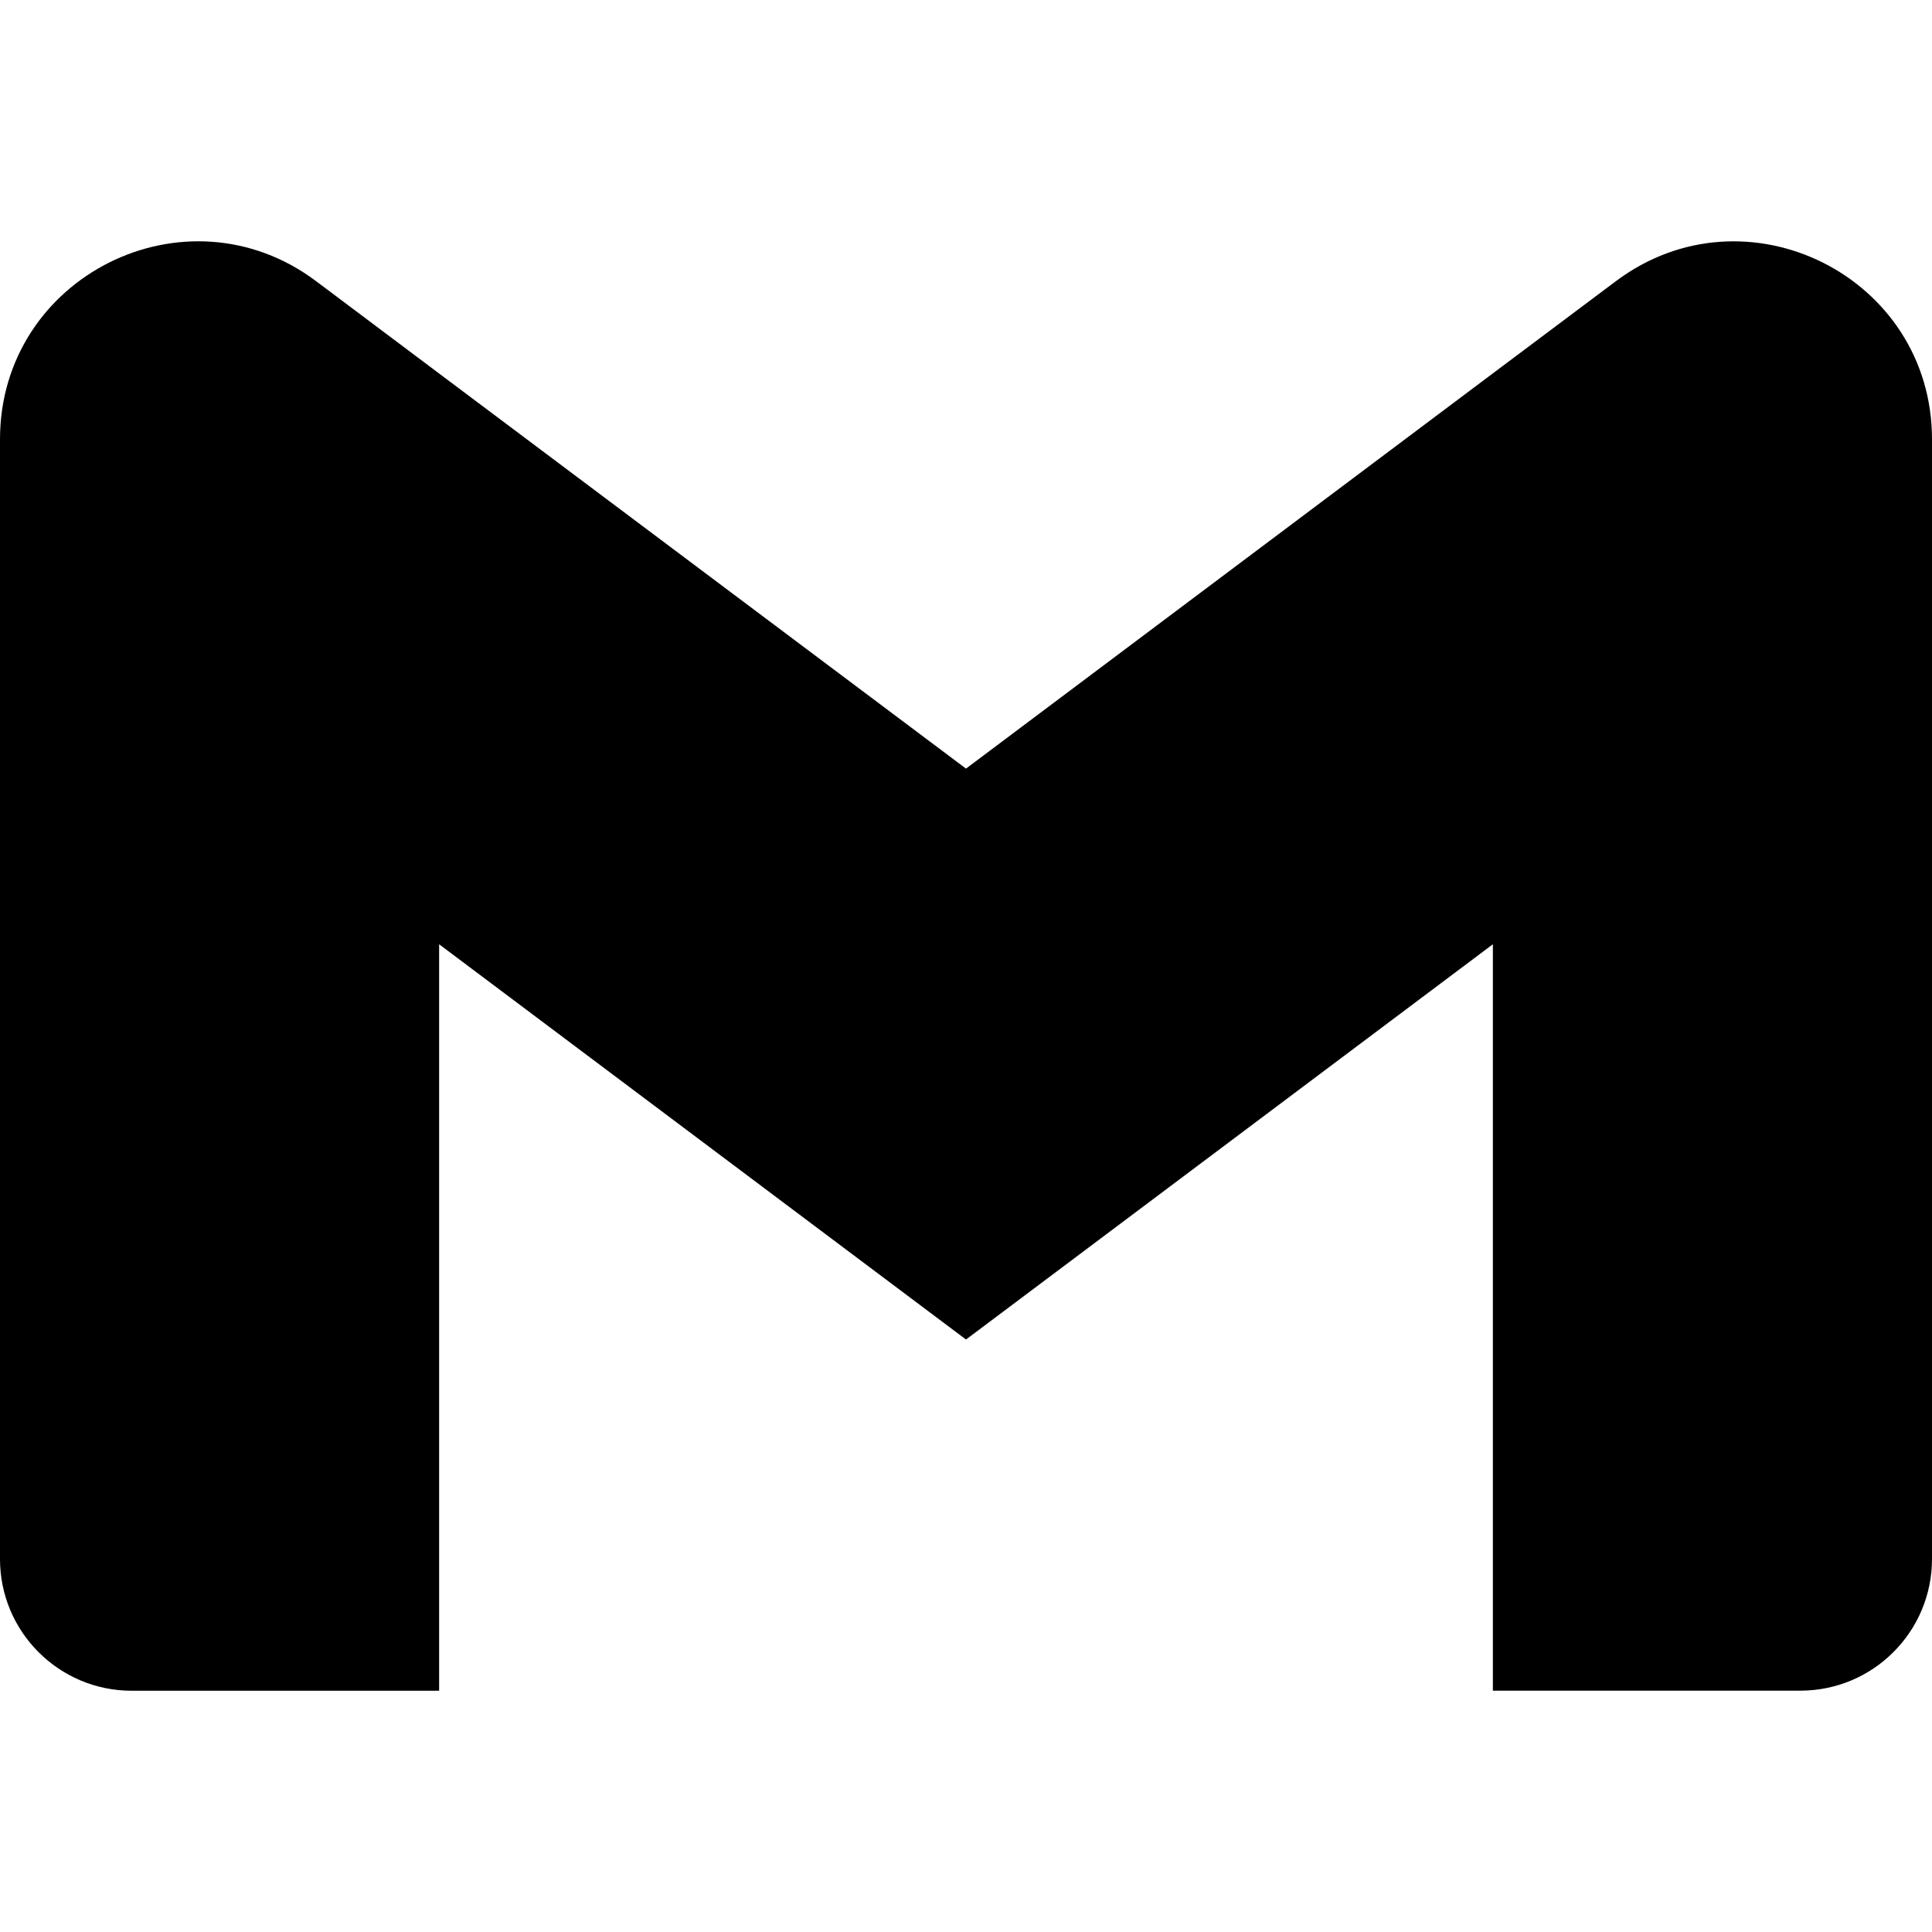
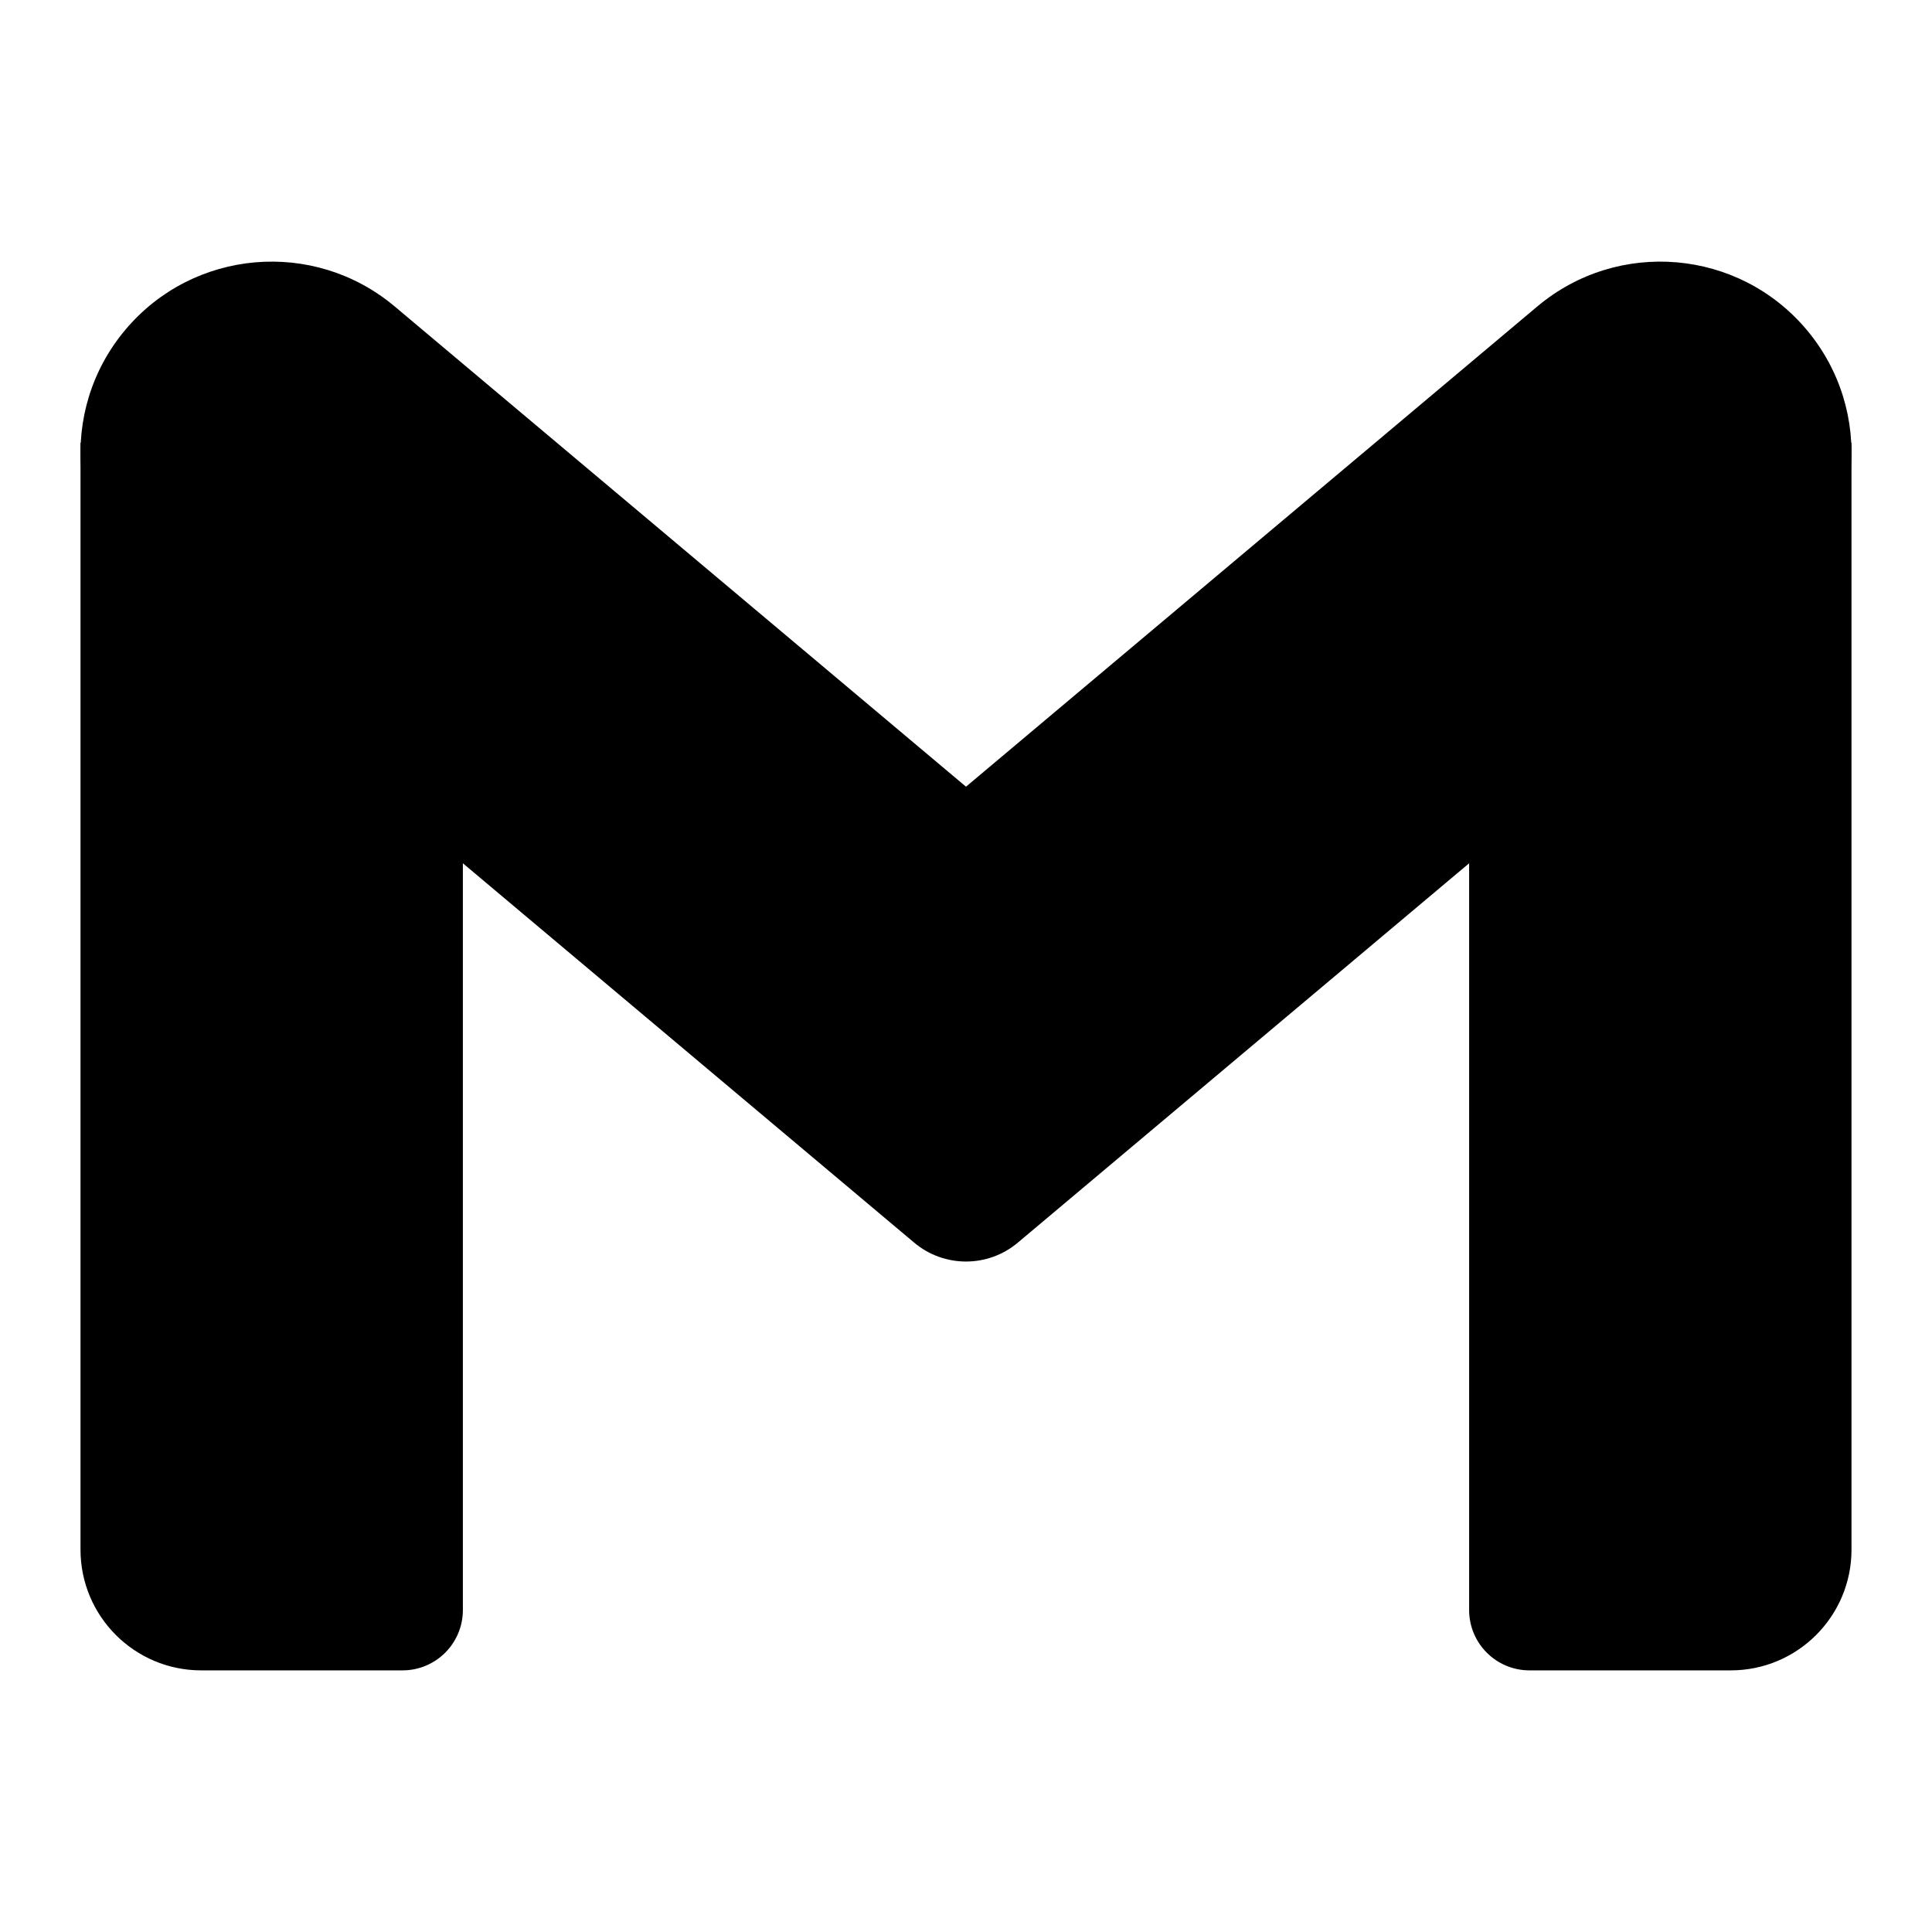
- <svg xmlns="http://www.w3.org/2000/svg" viewBox="0 0 24 24">
-   <path d="M24 5.457v13.909c0 .904-.732 1.636-1.636 1.636h-3.819V11.73L12 16.64l-6.545-4.91v9.273H1.636A1.636 1.636 0 0 1 0 19.366V5.457c0-2.023 2.309-3.178 3.927-1.964L5.455 4.64 12 9.548l6.545-4.91 1.528-1.145C21.69 2.28 24 3.434 24 5.457z" fill="#000000" />
+ <svg xmlns="http://www.w3.org/2000/svg" viewBox="0 0 192 192">
+   <path d="M146 44h38v110c0 6.627-5.373 12-12 12h-20a6 6 0 0 1-6-6z" fill="#000" />
+   <path d="M46 44H8v110c0 6.627 5.373 12 12 12h20a6 6 0 0 0 6-6z" fill="#000" />
+   <path d="M39.226 30.456c-8.033-6.752-20.018-5.714-26.77 2.319-6.752 8.032-5.714 20.017 2.319 26.77l76.078 63.949a8 8 0 0 0 10.295 0l76.078-63.95c8.032-6.752 9.07-18.737 2.318-26.77-6.752-8.032-18.737-9.07-26.769-2.318L96 78.18z" fill="#000" />
</svg>
